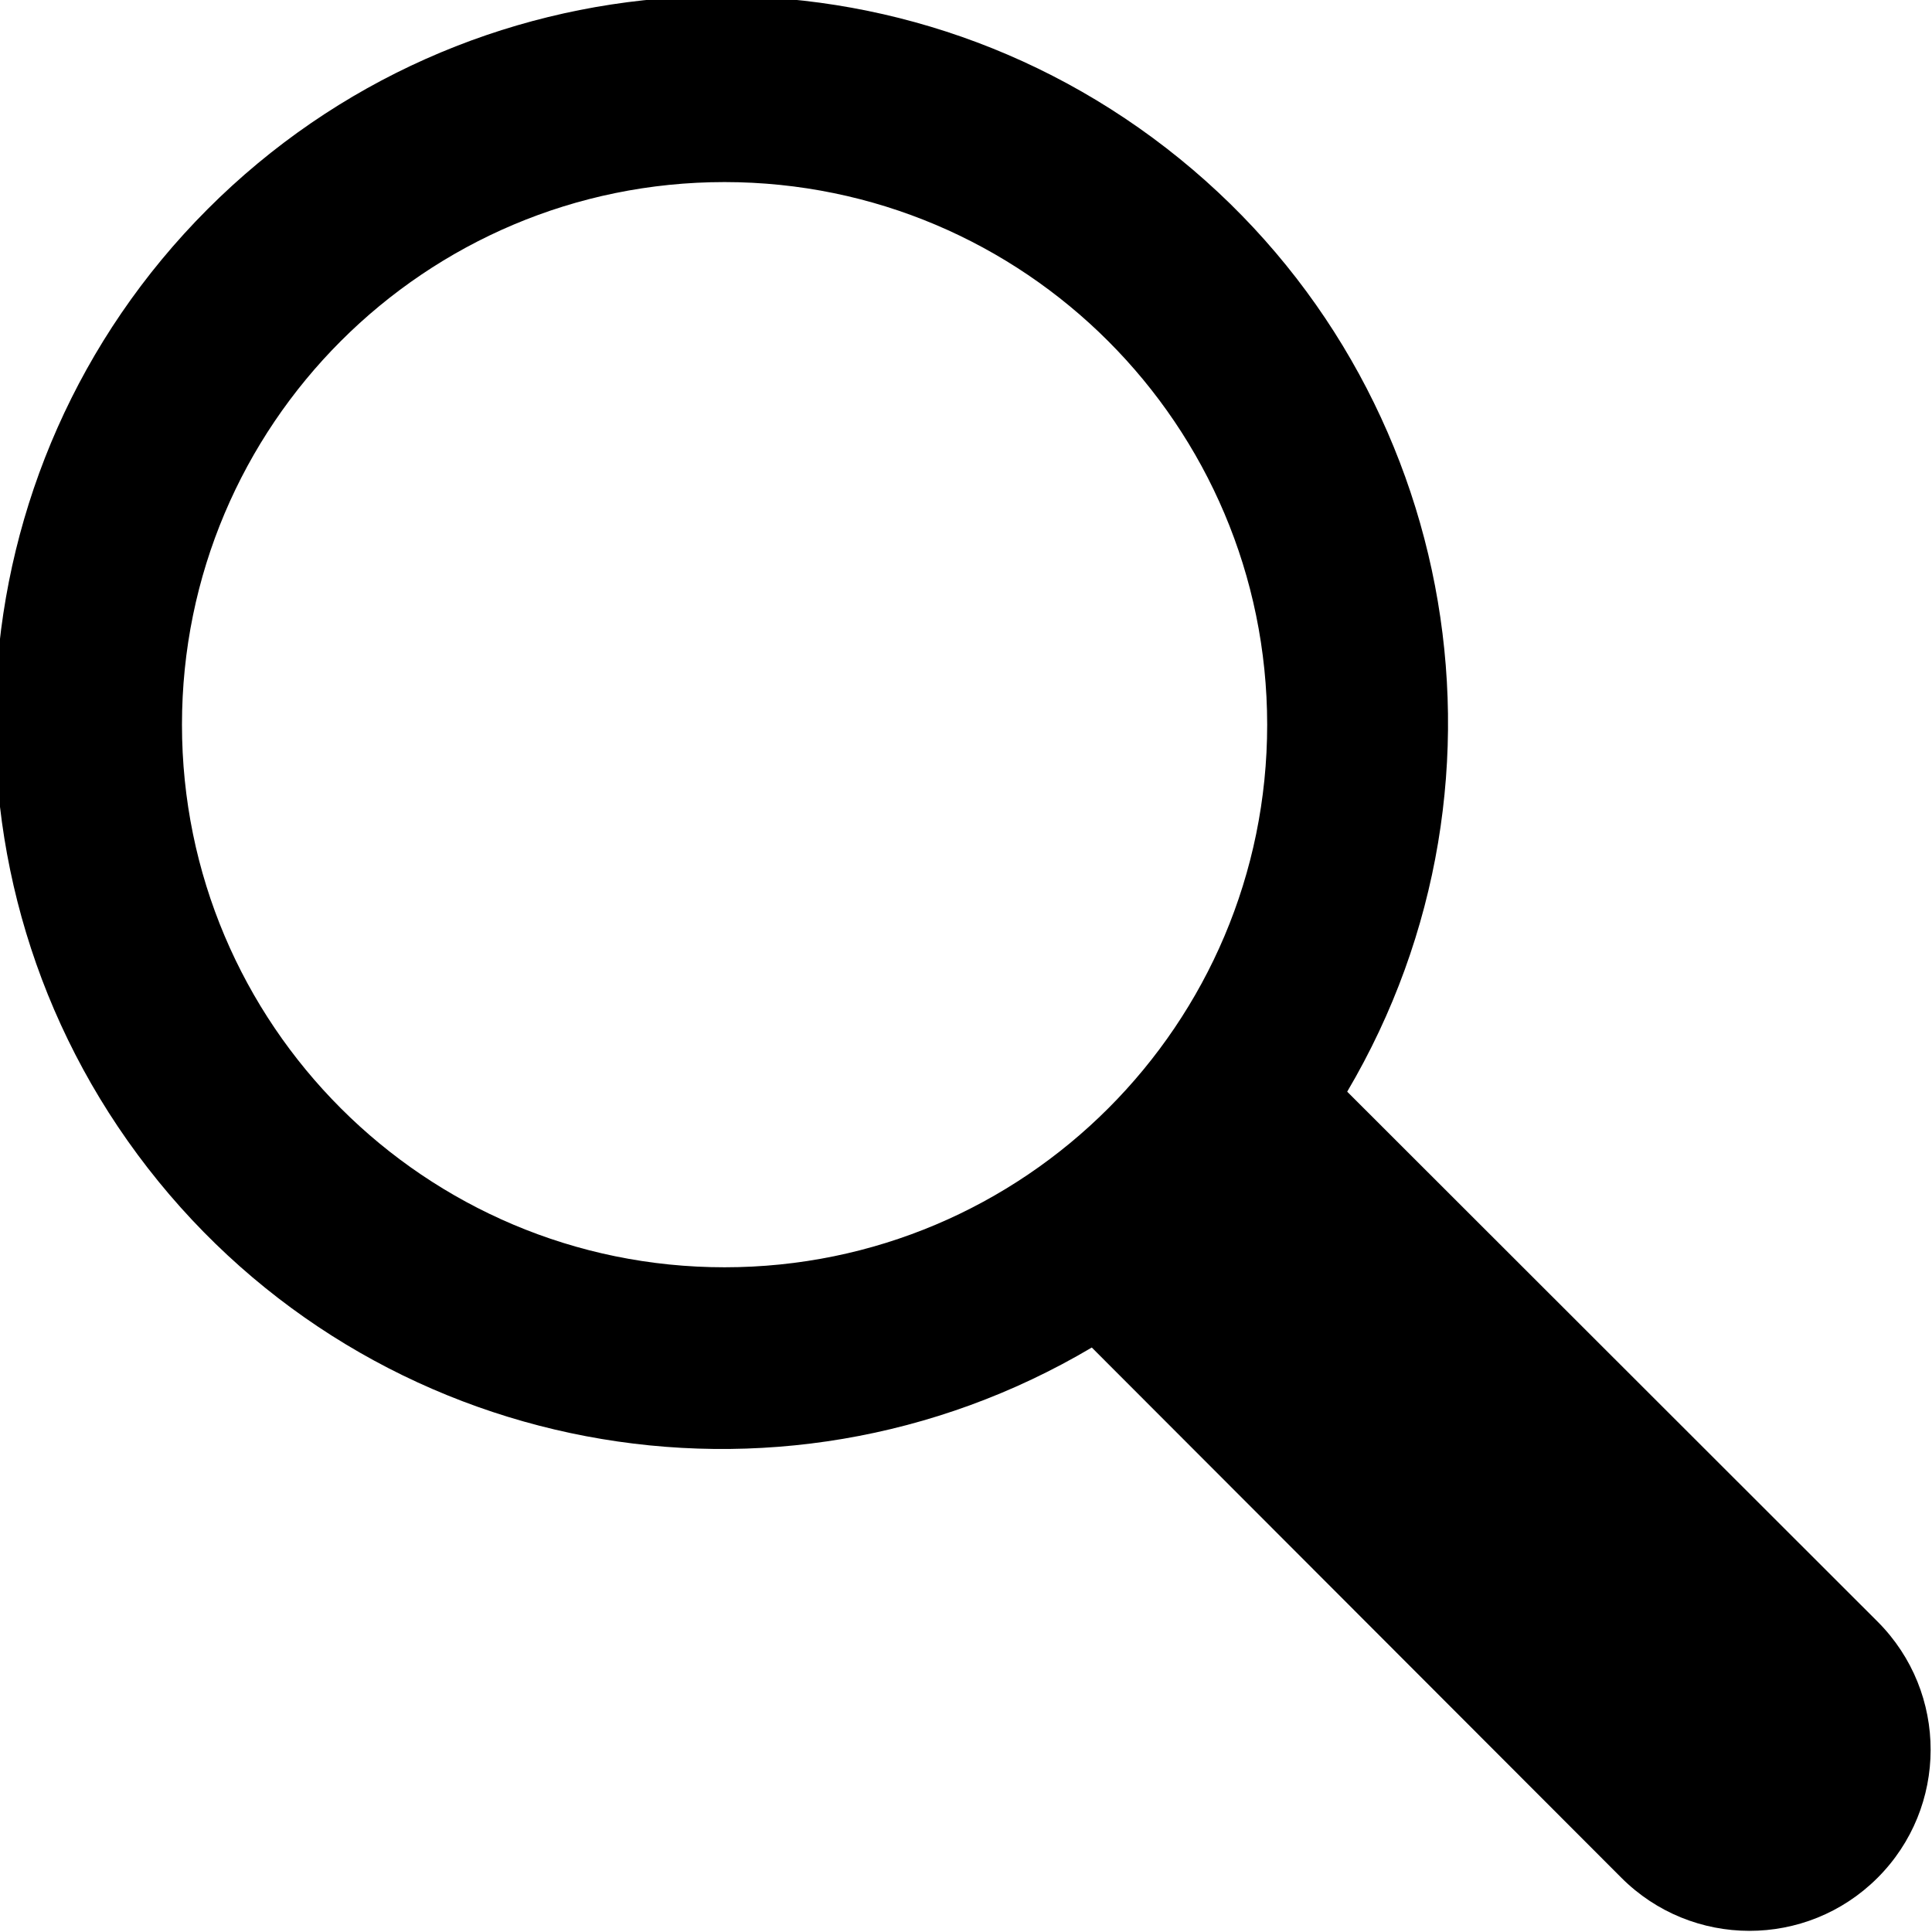
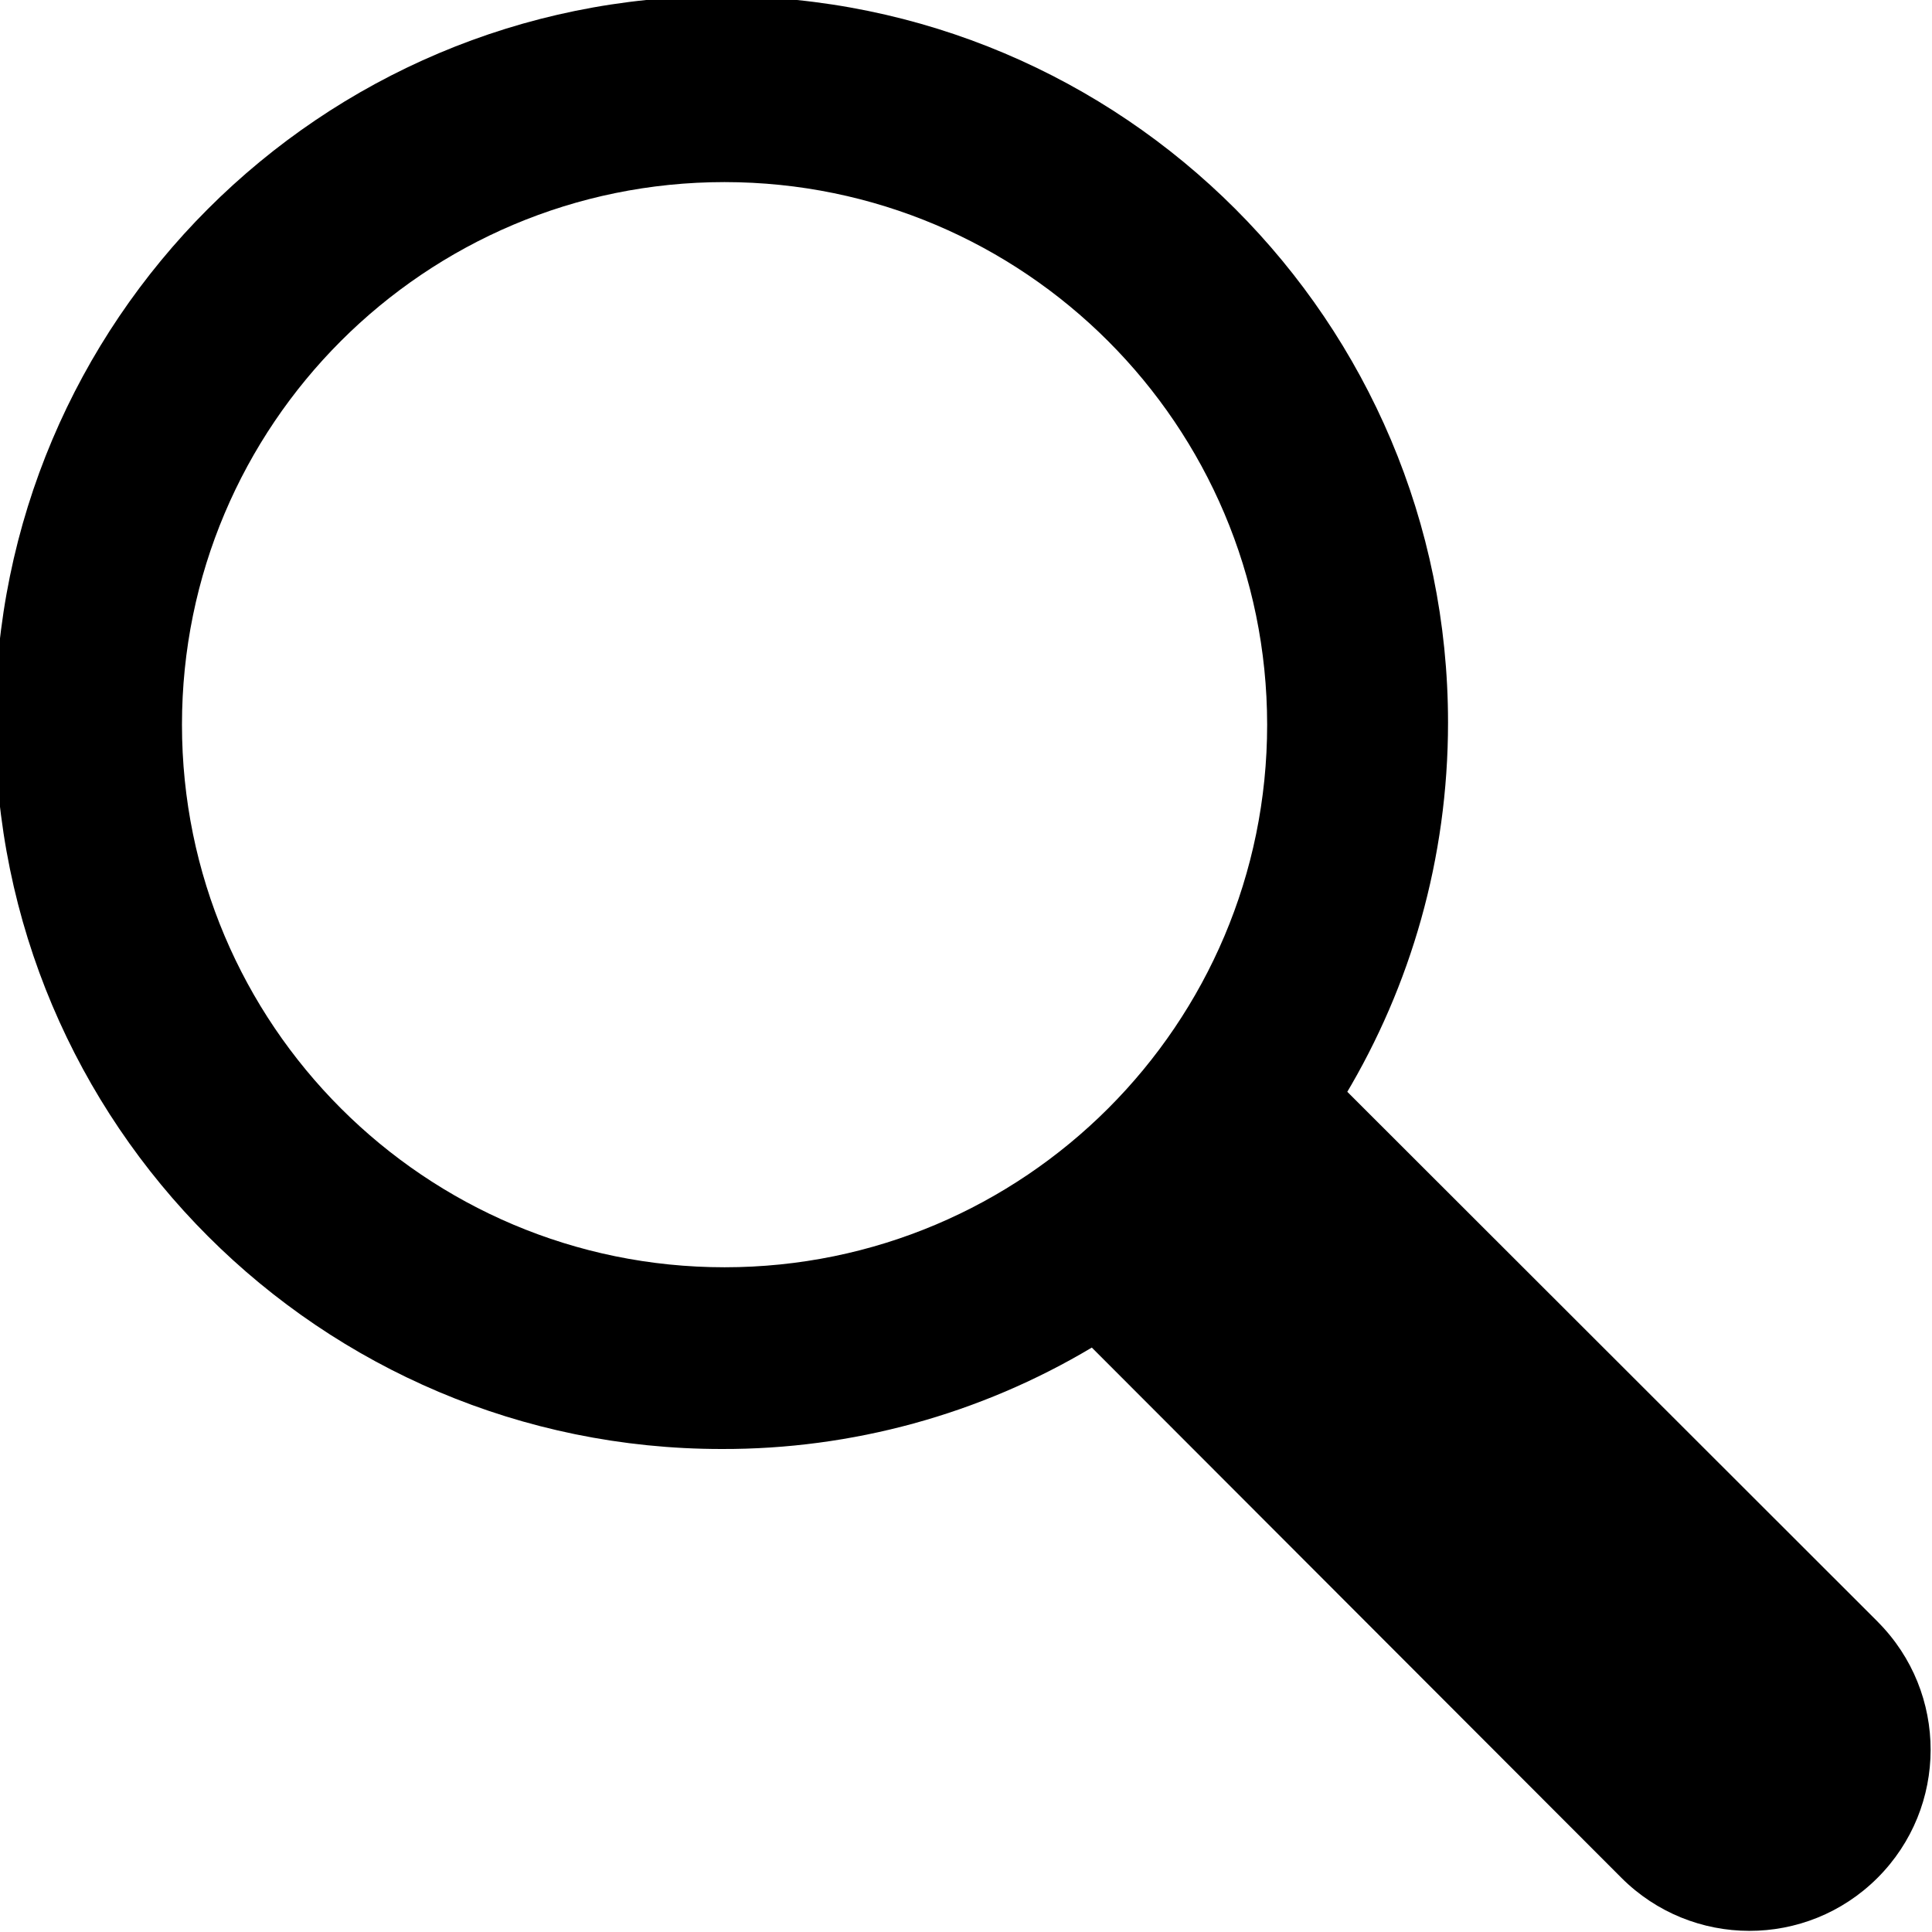
- <svg xmlns="http://www.w3.org/2000/svg" viewBox="0 0 17.62 17.625">
-   <path id="MAGNIFYING_GLASS" data-name="MAGNIFYING GLASS" class="cls-1" d="M1561.32 50.983a1.652 1.652 0 01-2.34 2.334l-4.83-4.836a6.627 6.627 0 112.33-2.334l4.84 4.836zm-10.52-13.134a4.95 4.95 0 104.95 4.95 4.953 4.953 0 00-4.95-4.95z" transform="translate(-1544.19 -36.188)" />
+ <svg xmlns="http://www.w3.org/2000/svg" width="32" height="32">
+   <path d="M31.101 26.862a3 3 0 11-4.248 4.238l-8.769-8.78A11.896 11.896 0 0111.952 24C5.307 24-.08 18.613-.08 11.968S5.307-.064 11.952-.064c6.645 0 12.032 5.387 12.032 12.032 0 2.255-.62 4.365-1.7 6.169l.03-.055 8.788 8.78zm-19.1-23.846a8.987 8.987 0 108.987 8.987 8.993 8.993 0 00-8.987-8.987z" />
</svg>
